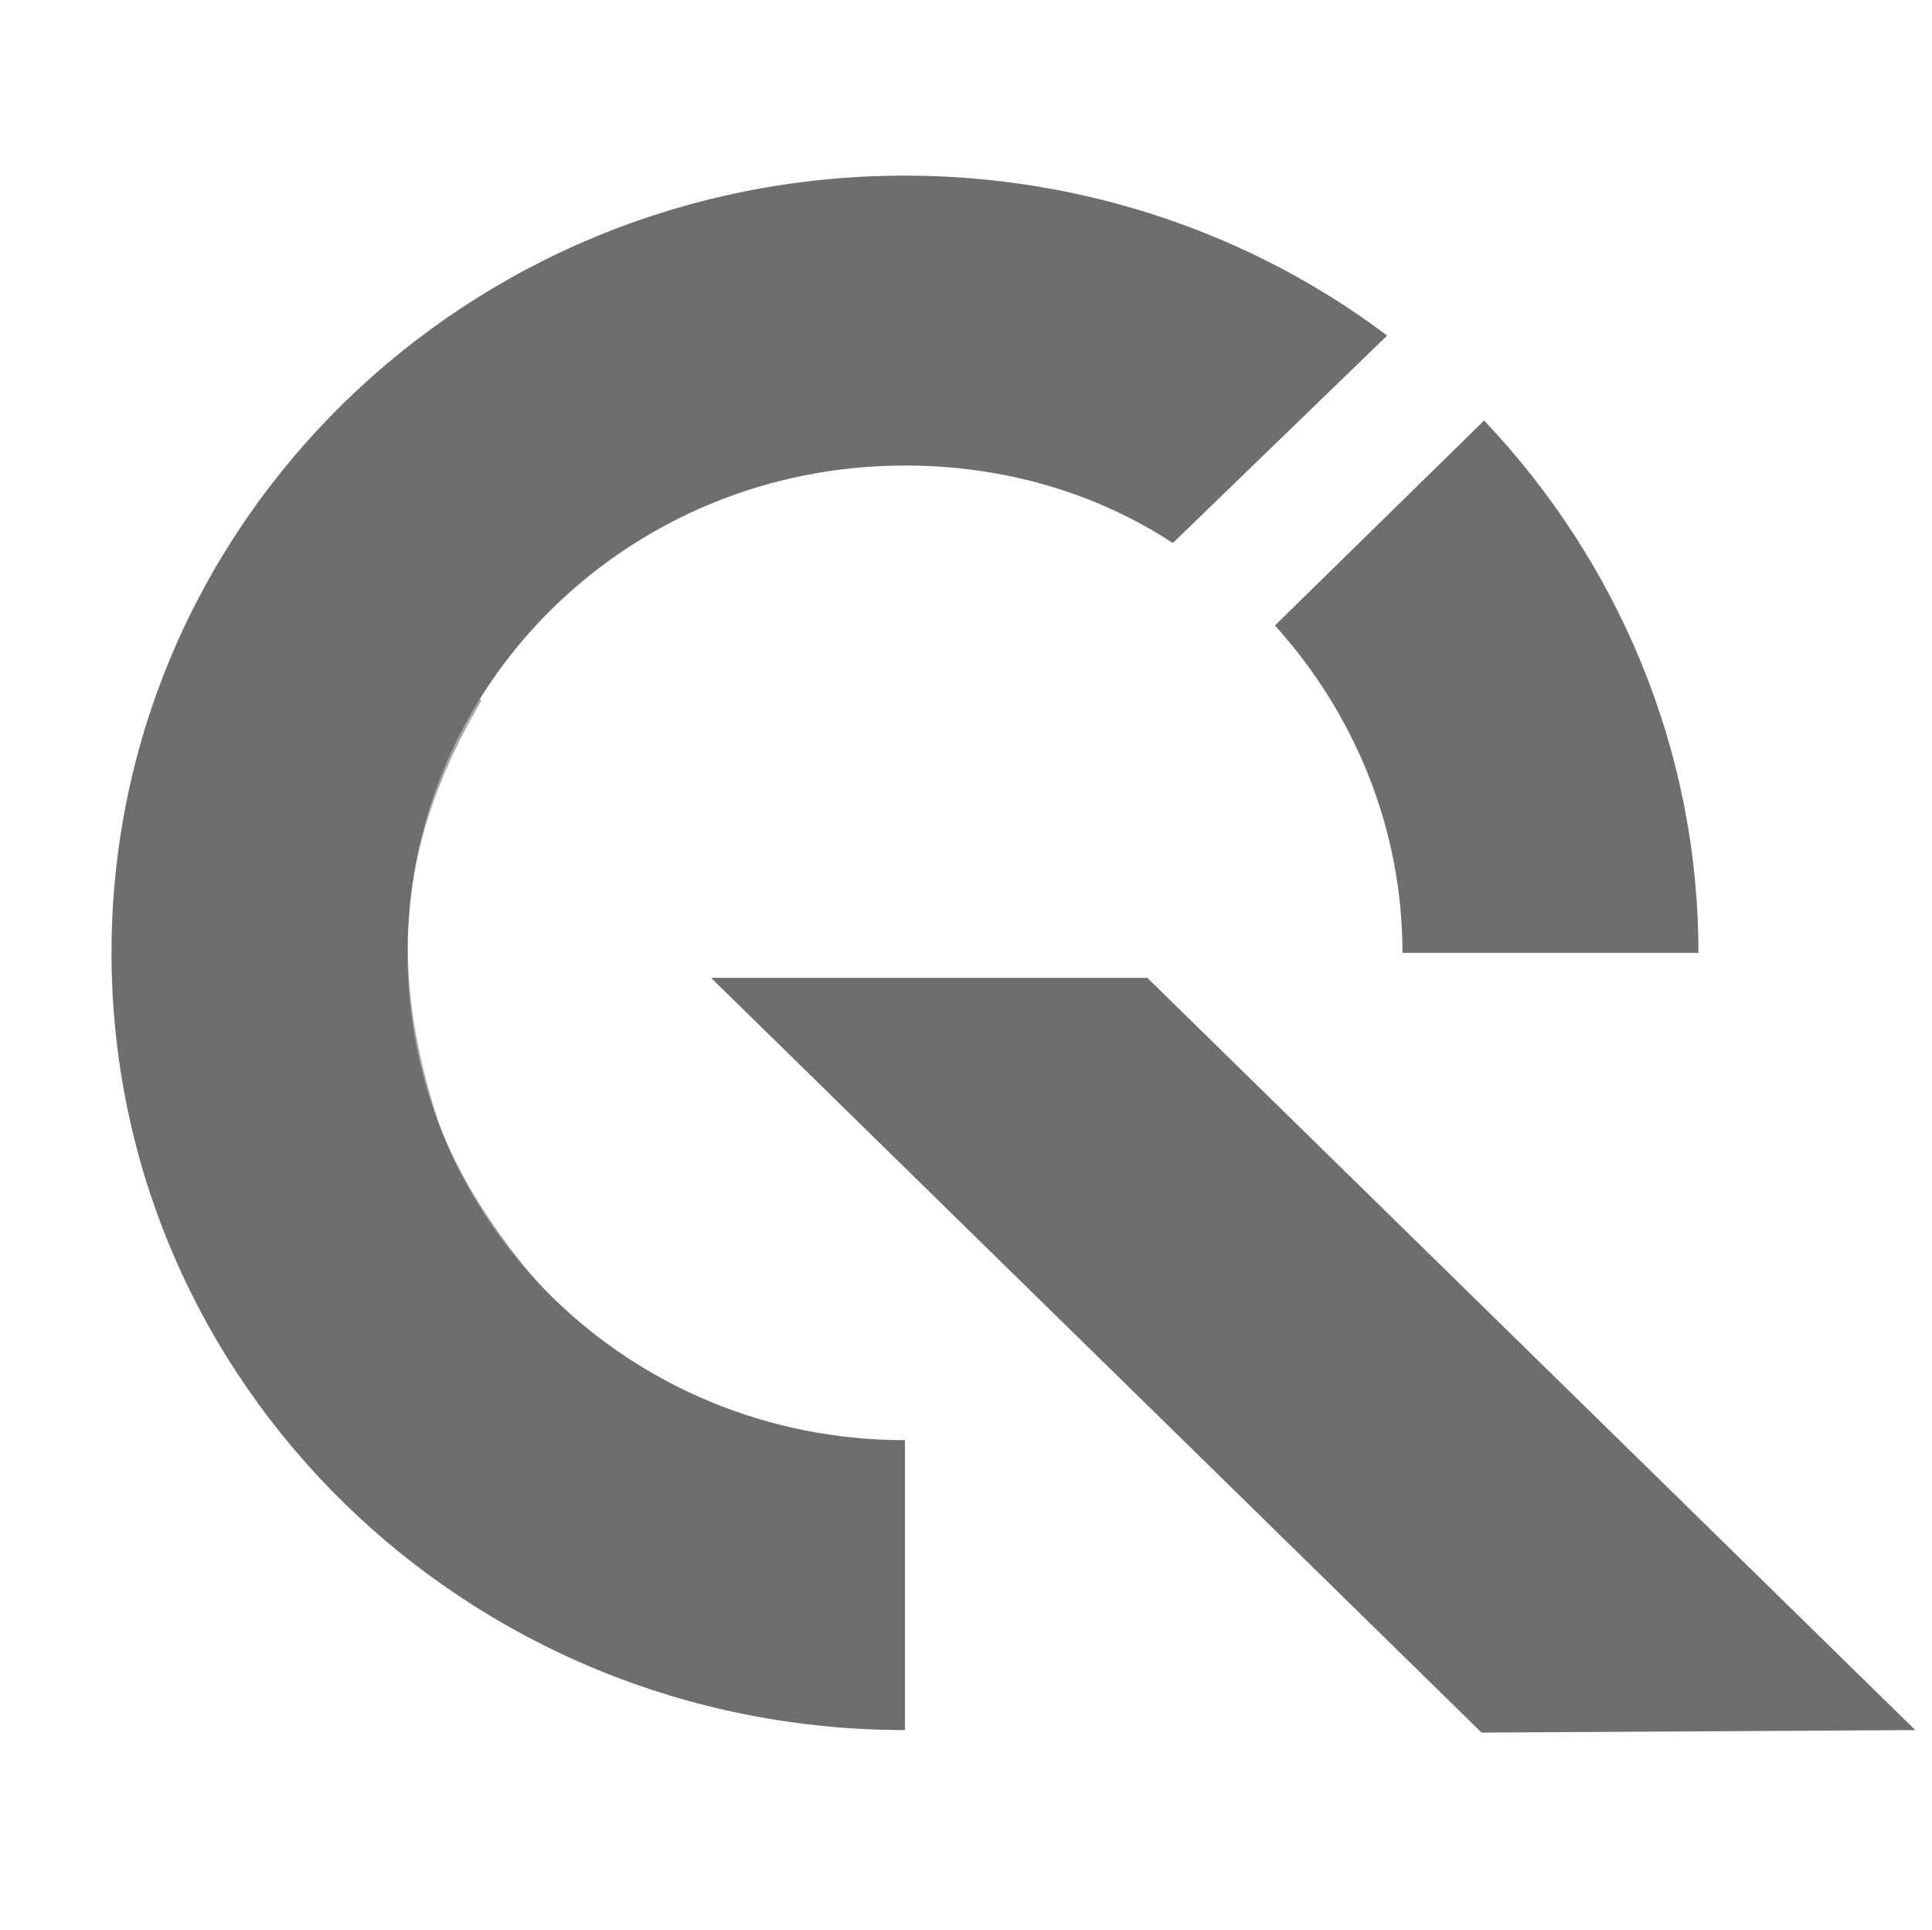
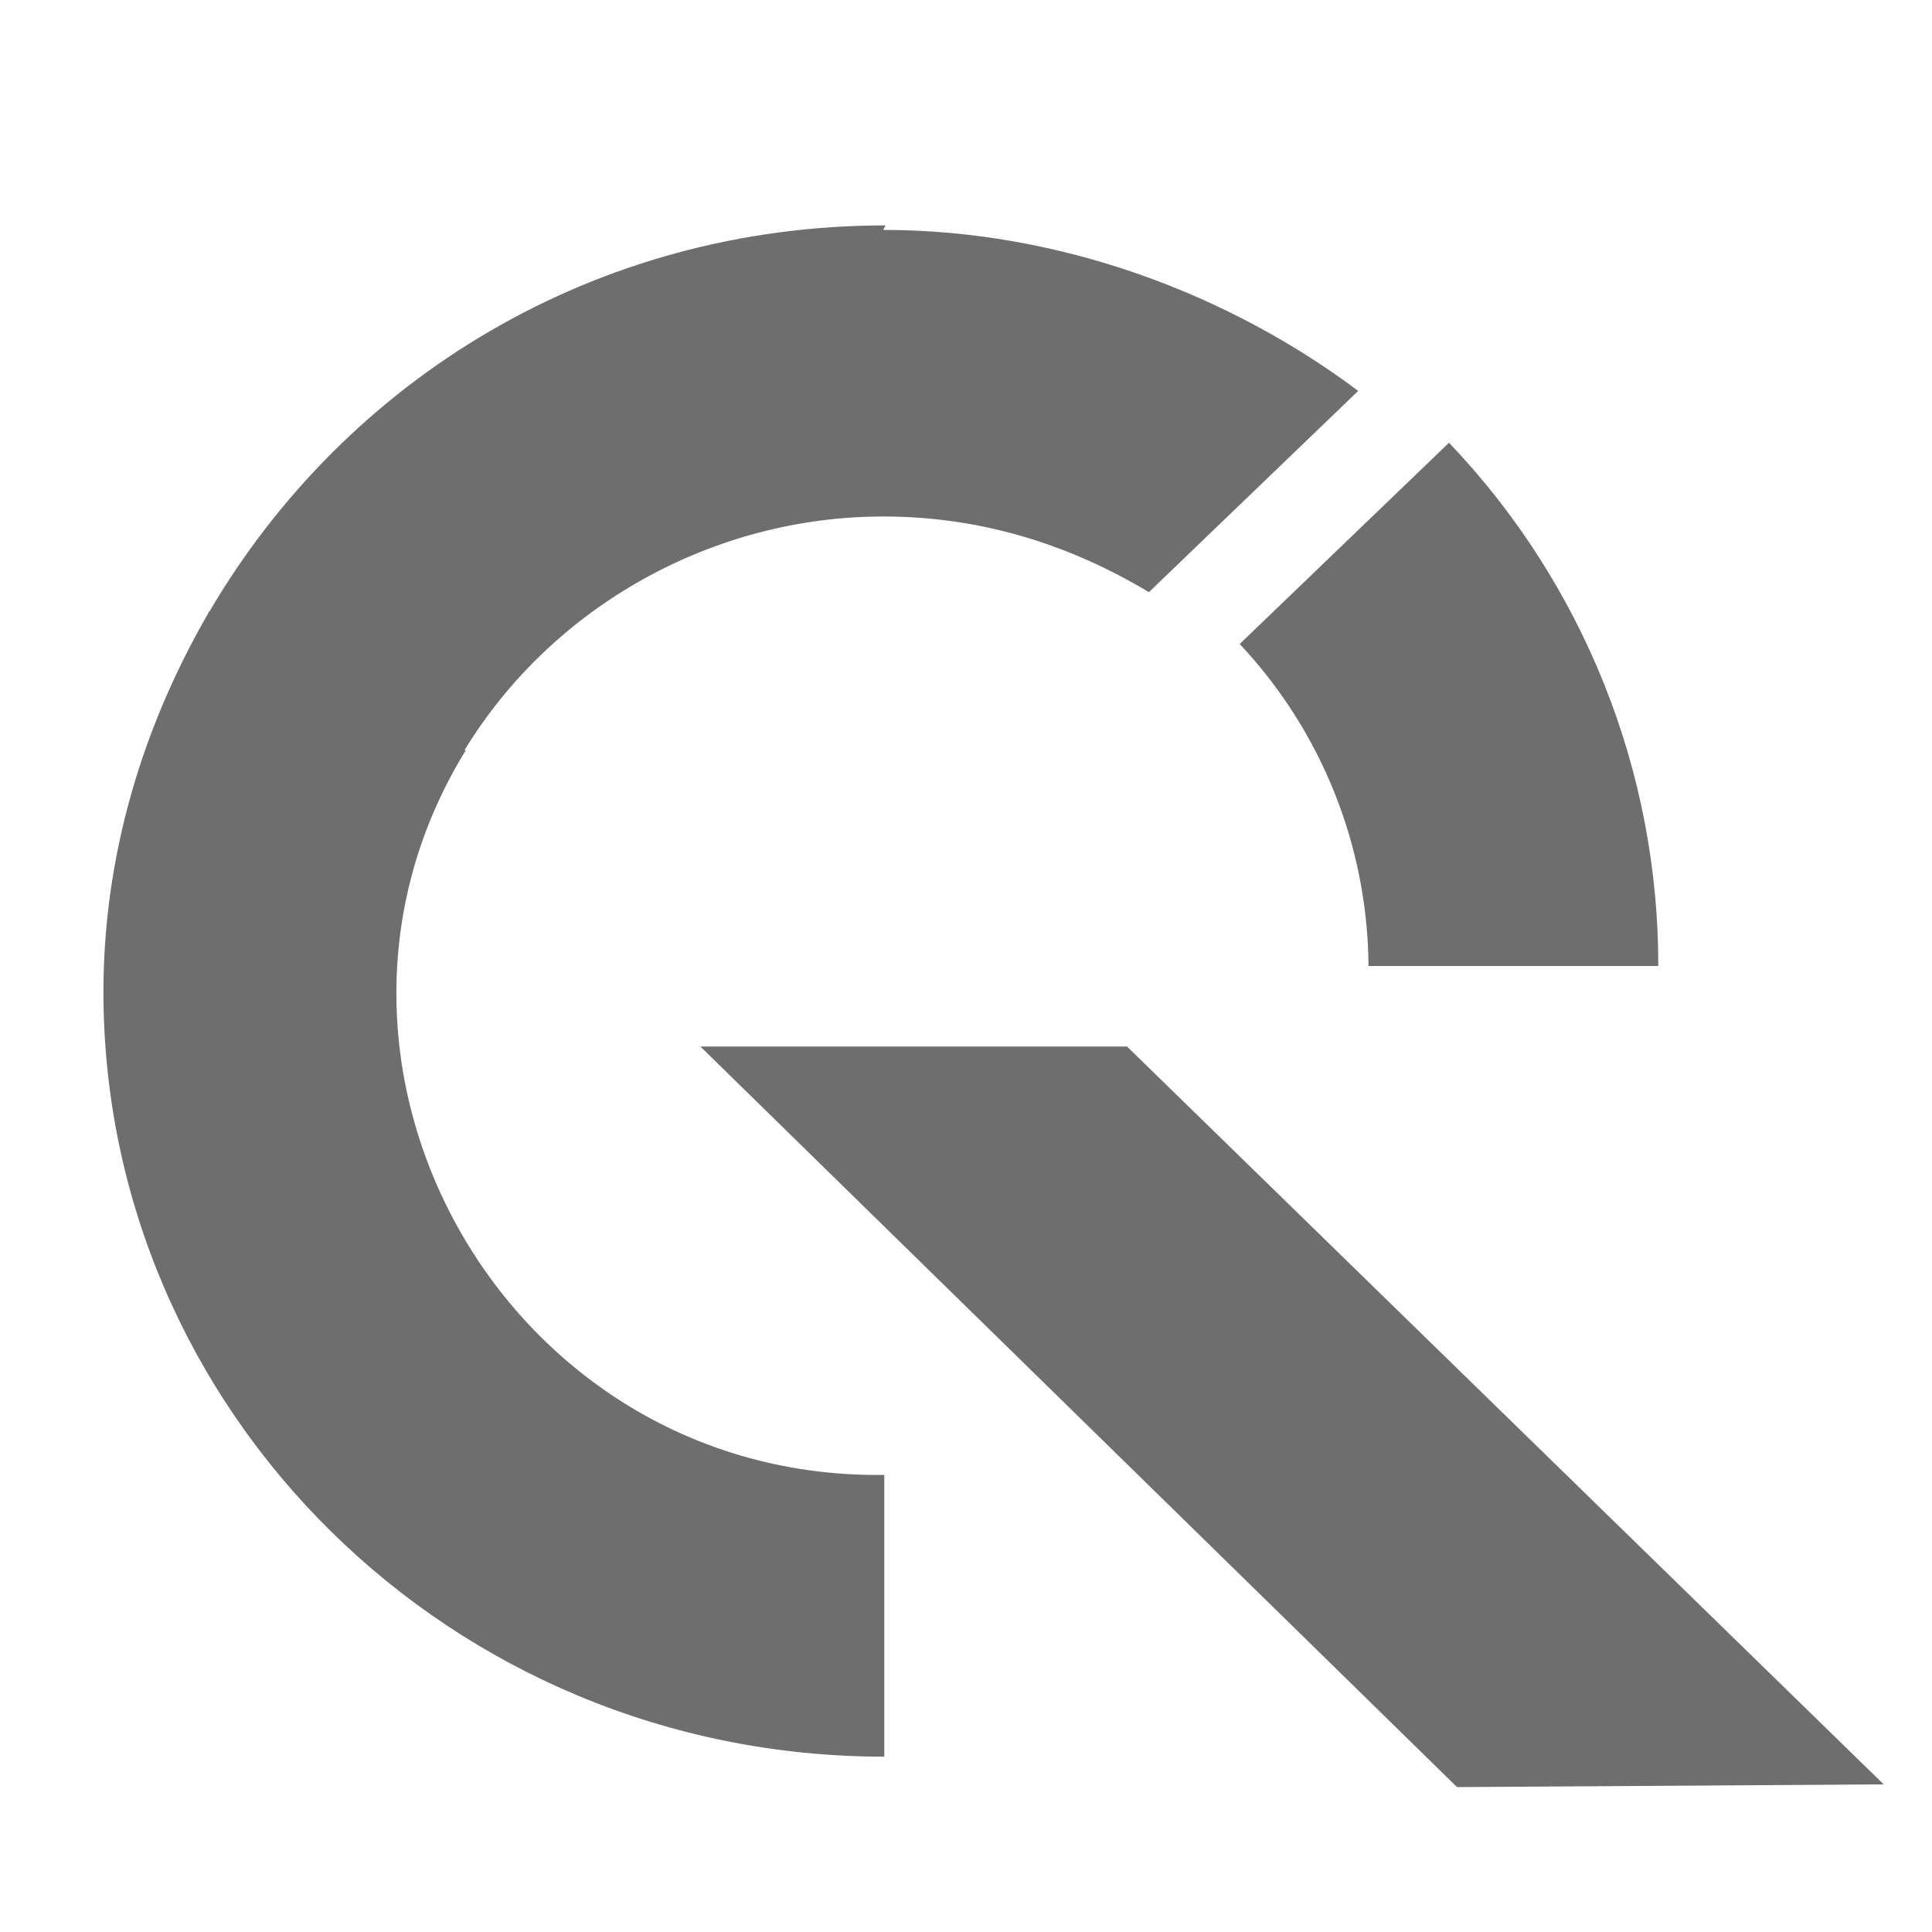
- <svg xmlns="http://www.w3.org/2000/svg" xmlns:ns1="http://vectornator.io" xmlns:xlink="http://www.w3.org/1999/xlink" viewBox="0 0 350.056 349.613" clip-rule="evenodd" stroke-linecap="round" stroke-linejoin="round">
-   <defs>
-     <path d="M20.205 31.816H347.03V313.87H20.205V31.816z" id="a" />
-     <linearGradient y1="283.316" id="c" x1="323.795" y2="22.646" x2="72.114" gradientUnits="userSpaceOnUse" gradientTransform="translate(20 31)">
-       <stop stop-color="#6E6E6E" offset="0" />
-       <stop stop-color="#6E6E6E" offset="1" />
-     </linearGradient>
-     <linearGradient y1="17.51" id="d" x1="57.988" y2="279.464" x2="318.658" gradientUnits="userSpaceOnUse" gradientTransform="translate(20 31)">
-       <stop stop-color="#6E6E6E" offset="0" />
-       <stop stop-color="#6E6E6E" offset="1" />
-     </linearGradient>
-     <linearGradient y1="276.898" id="e" x1="312.238" y2="17.512" x2="46.432" gradientUnits="userSpaceOnUse" gradientTransform="translate(20 31)">
-       <stop stop-color="#6E6E6E" offset="0" />
-       <stop stop-color="#6E6E6E" offset="1" />
-     </linearGradient>
-     <linearGradient y1="192.381" id="f" x1="34.713" y2="89.576" x2="70.973" gradientUnits="userSpaceOnUse" gradientTransform="translate(20 31)">
-       <stop stop-color="#6E6E6E" offset="0" />
-       <stop stop-color="#6E6E6E" offset="0.86" />
-       <stop stop-color="#6E6E6E" offset="1" />
-     </linearGradient>
-   </defs>
-   <g ns1:mask="#Mask" ns1:layerName="Layer 1">
-     <clipPath id="b">
-       <use xlink:href="#a" fill="none" overflow="visible" />
-     </clipPath>
-     <g clip-path="url(#b)">
-       <path d="M73.828 172.617c0-48.895 40.218-88.283 90.143-88.283 18.029 0 34.67 4.98 48.538 14.035L251.34 60.79c-24.038-18.109-54.548-28.975-87.369-28.975-79.51 0-143.766 62.93-143.766 140.801 0 77.871 64.256 140.801 143.766 140.801v-52.517c-49.925 0-90.143-39.388-90.143-88.284z" fill="url(#c)" />
-       <path d="M254.113 172.618h53.624c0-37.124-14.793-71.079-38.831-96.432L231 113.31c14.33 15.846 23.113 36.671 23.113 59.308z" fill="url(#d)" />
-       <path d="M207.886 177.146h-79.048l139.605 136.727 78.586-.453-139.143-136.274z" fill="url(#e)" />
-       <path d="M39.158 102.447c-34.67 98.697 68.878 139.896 68.878 139.896-11.094-8.15-24.962-27.164-29.123-40.747-8.783-28.069-6.01-50.253 8.321-74.701" opacity="0.6" fill="url(#f)" />
-     </g>
+ <svg xmlns="http://www.w3.org/2000/svg" version="1.1" viewBox="0 0 24 24">
+   <g fill="#6e6e6e">
+     <path d="m11 2.8c-3.6 0-6.7 1.9-8.4 4.8l-0.006-0.004c-0.003 0.009-0.006 0.017-0.009 0.026-0.81 1.4-1.3 3-1.3 4.7 0 5.2 4.3 9.5 9.7 9.5v-3.5c-4.7 0.063-7.6-5.1-5.2-9l-0.013-0.006c1.1-1.8 3.1-2.9 5.2-2.9 1.2 0 2.3 0.34 3.3 0.94l2.6-2.5c-1.6-1.2-3.7-2-5.9-2z" />
+     <path d="m17 12h3.6a9.4 9.4 0 0 0-2.6-6.5l-2.6 2.5a5.9 5.9 0 0 1 1.6 4" />
+     <path d="m14 13h-5.3l9.4 9.2 5.3-0.034z" />
  </g>
</svg>
